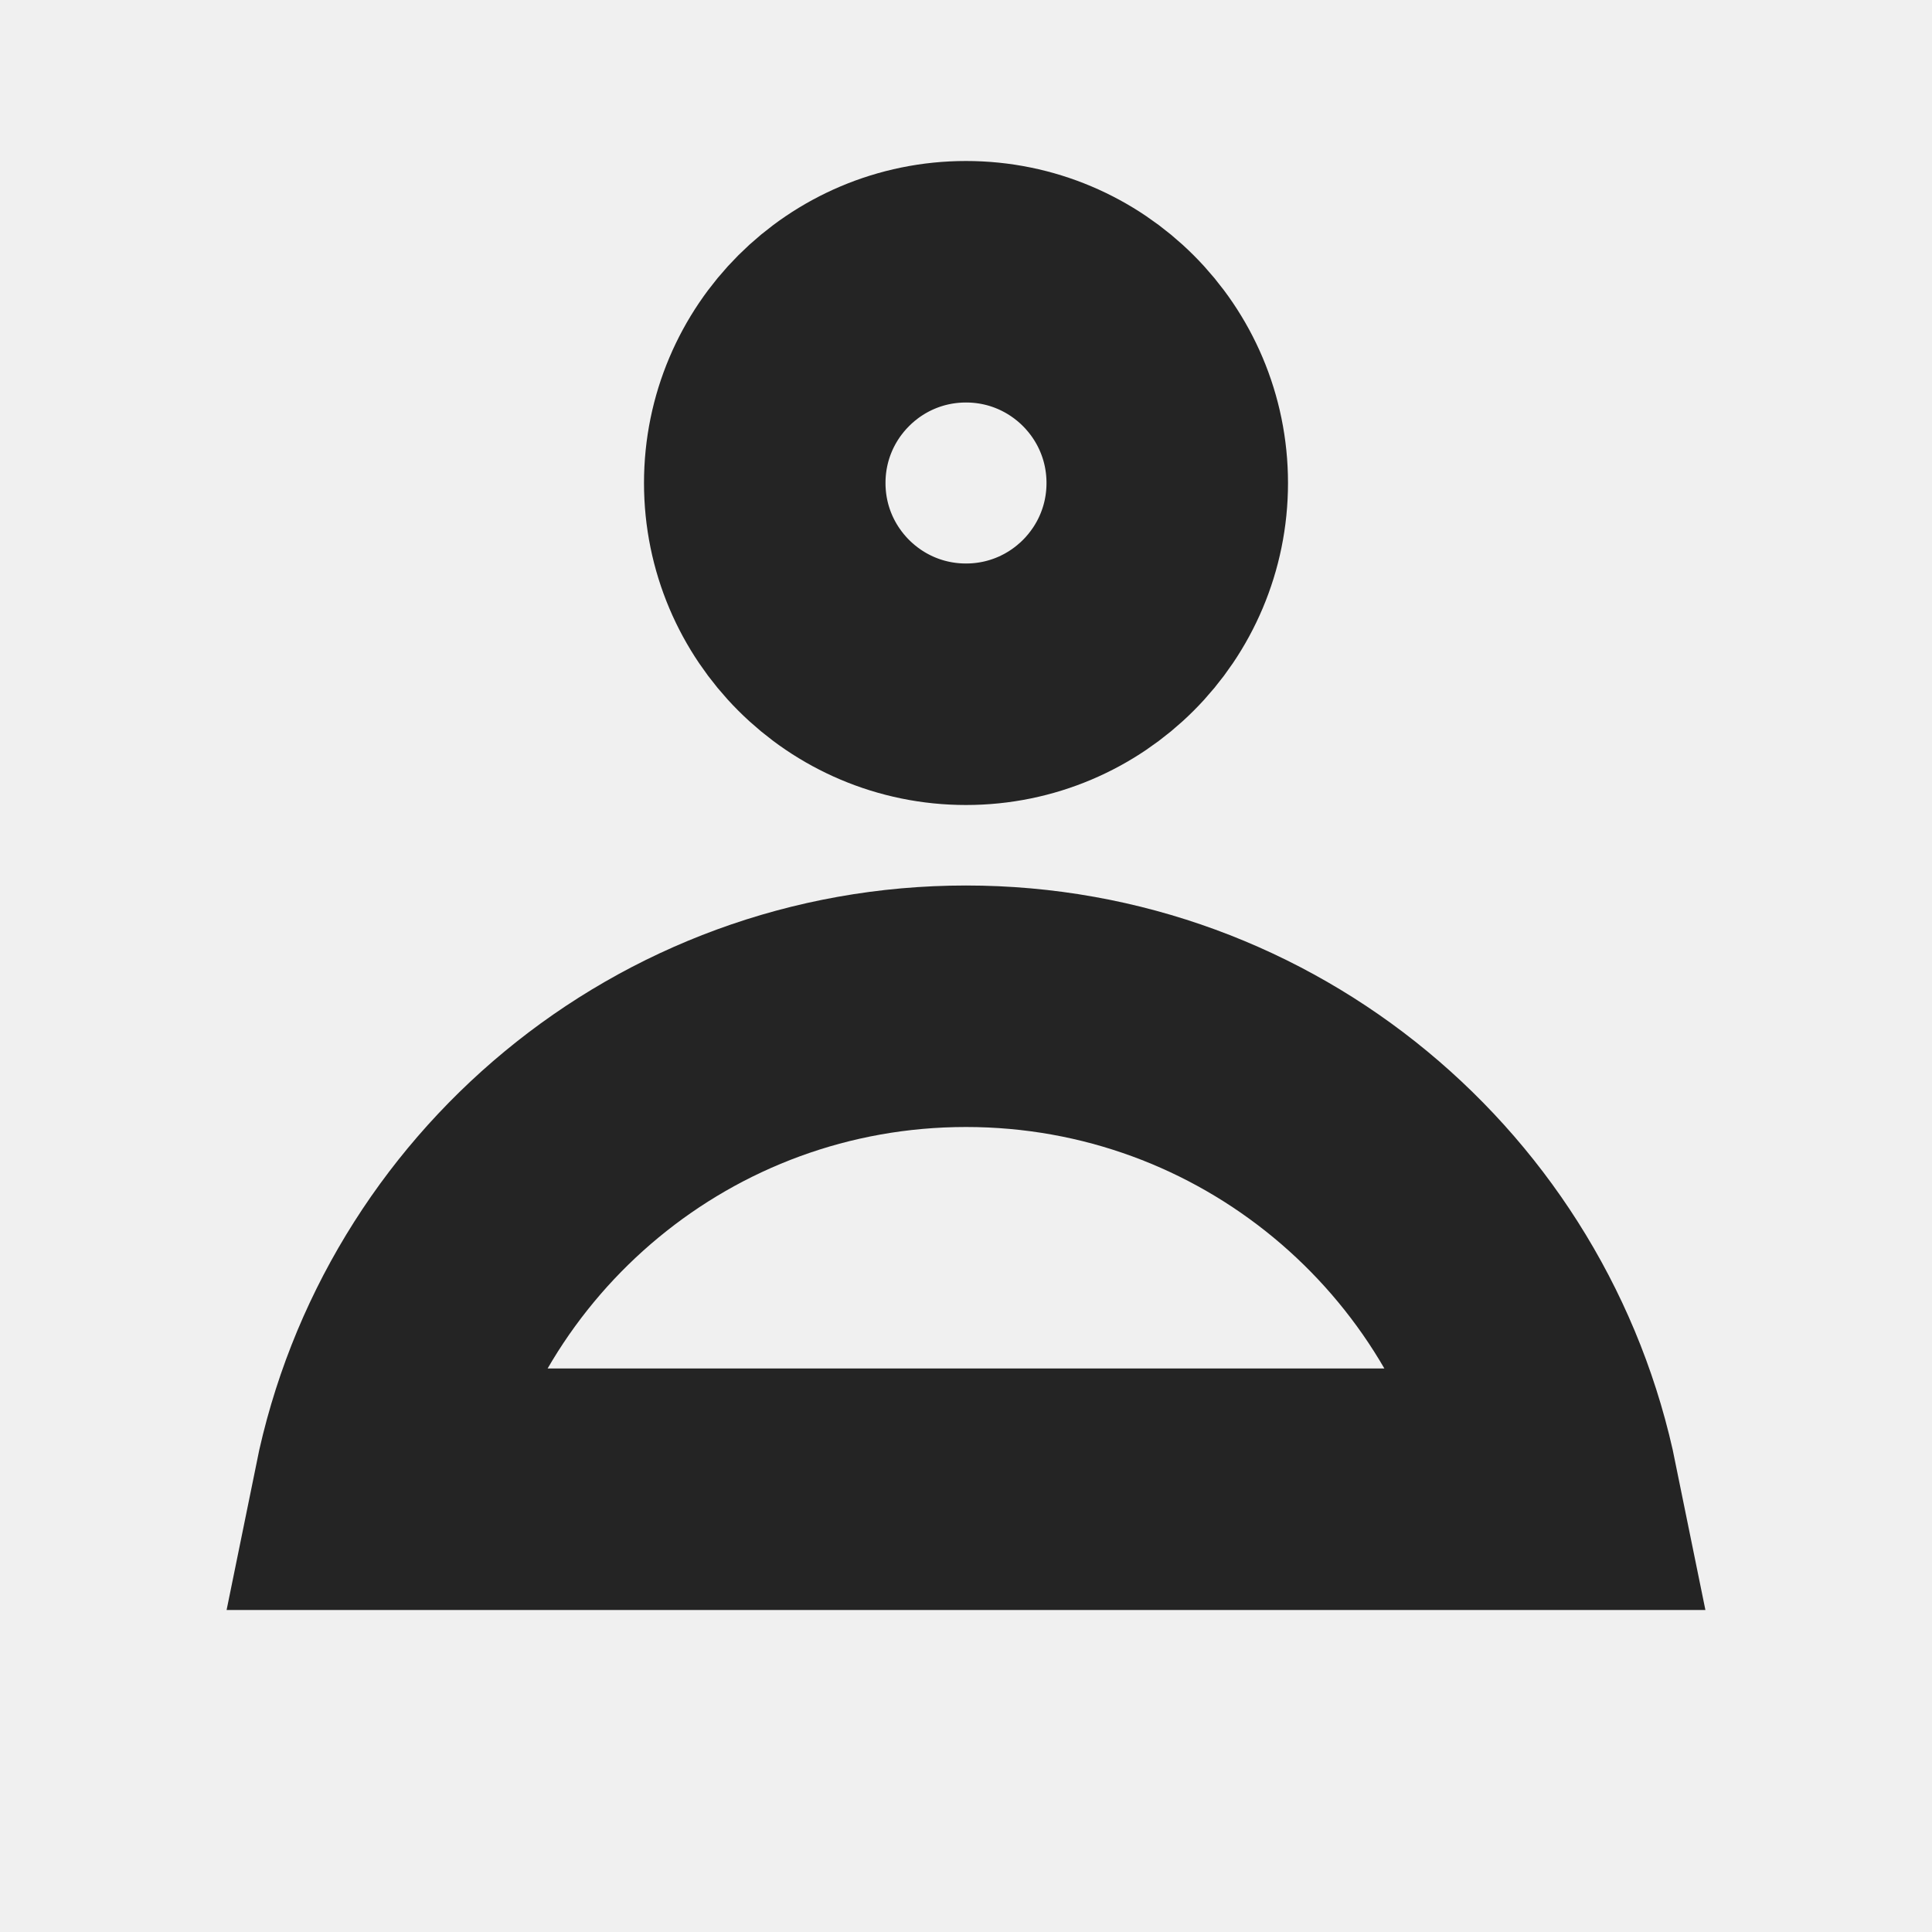
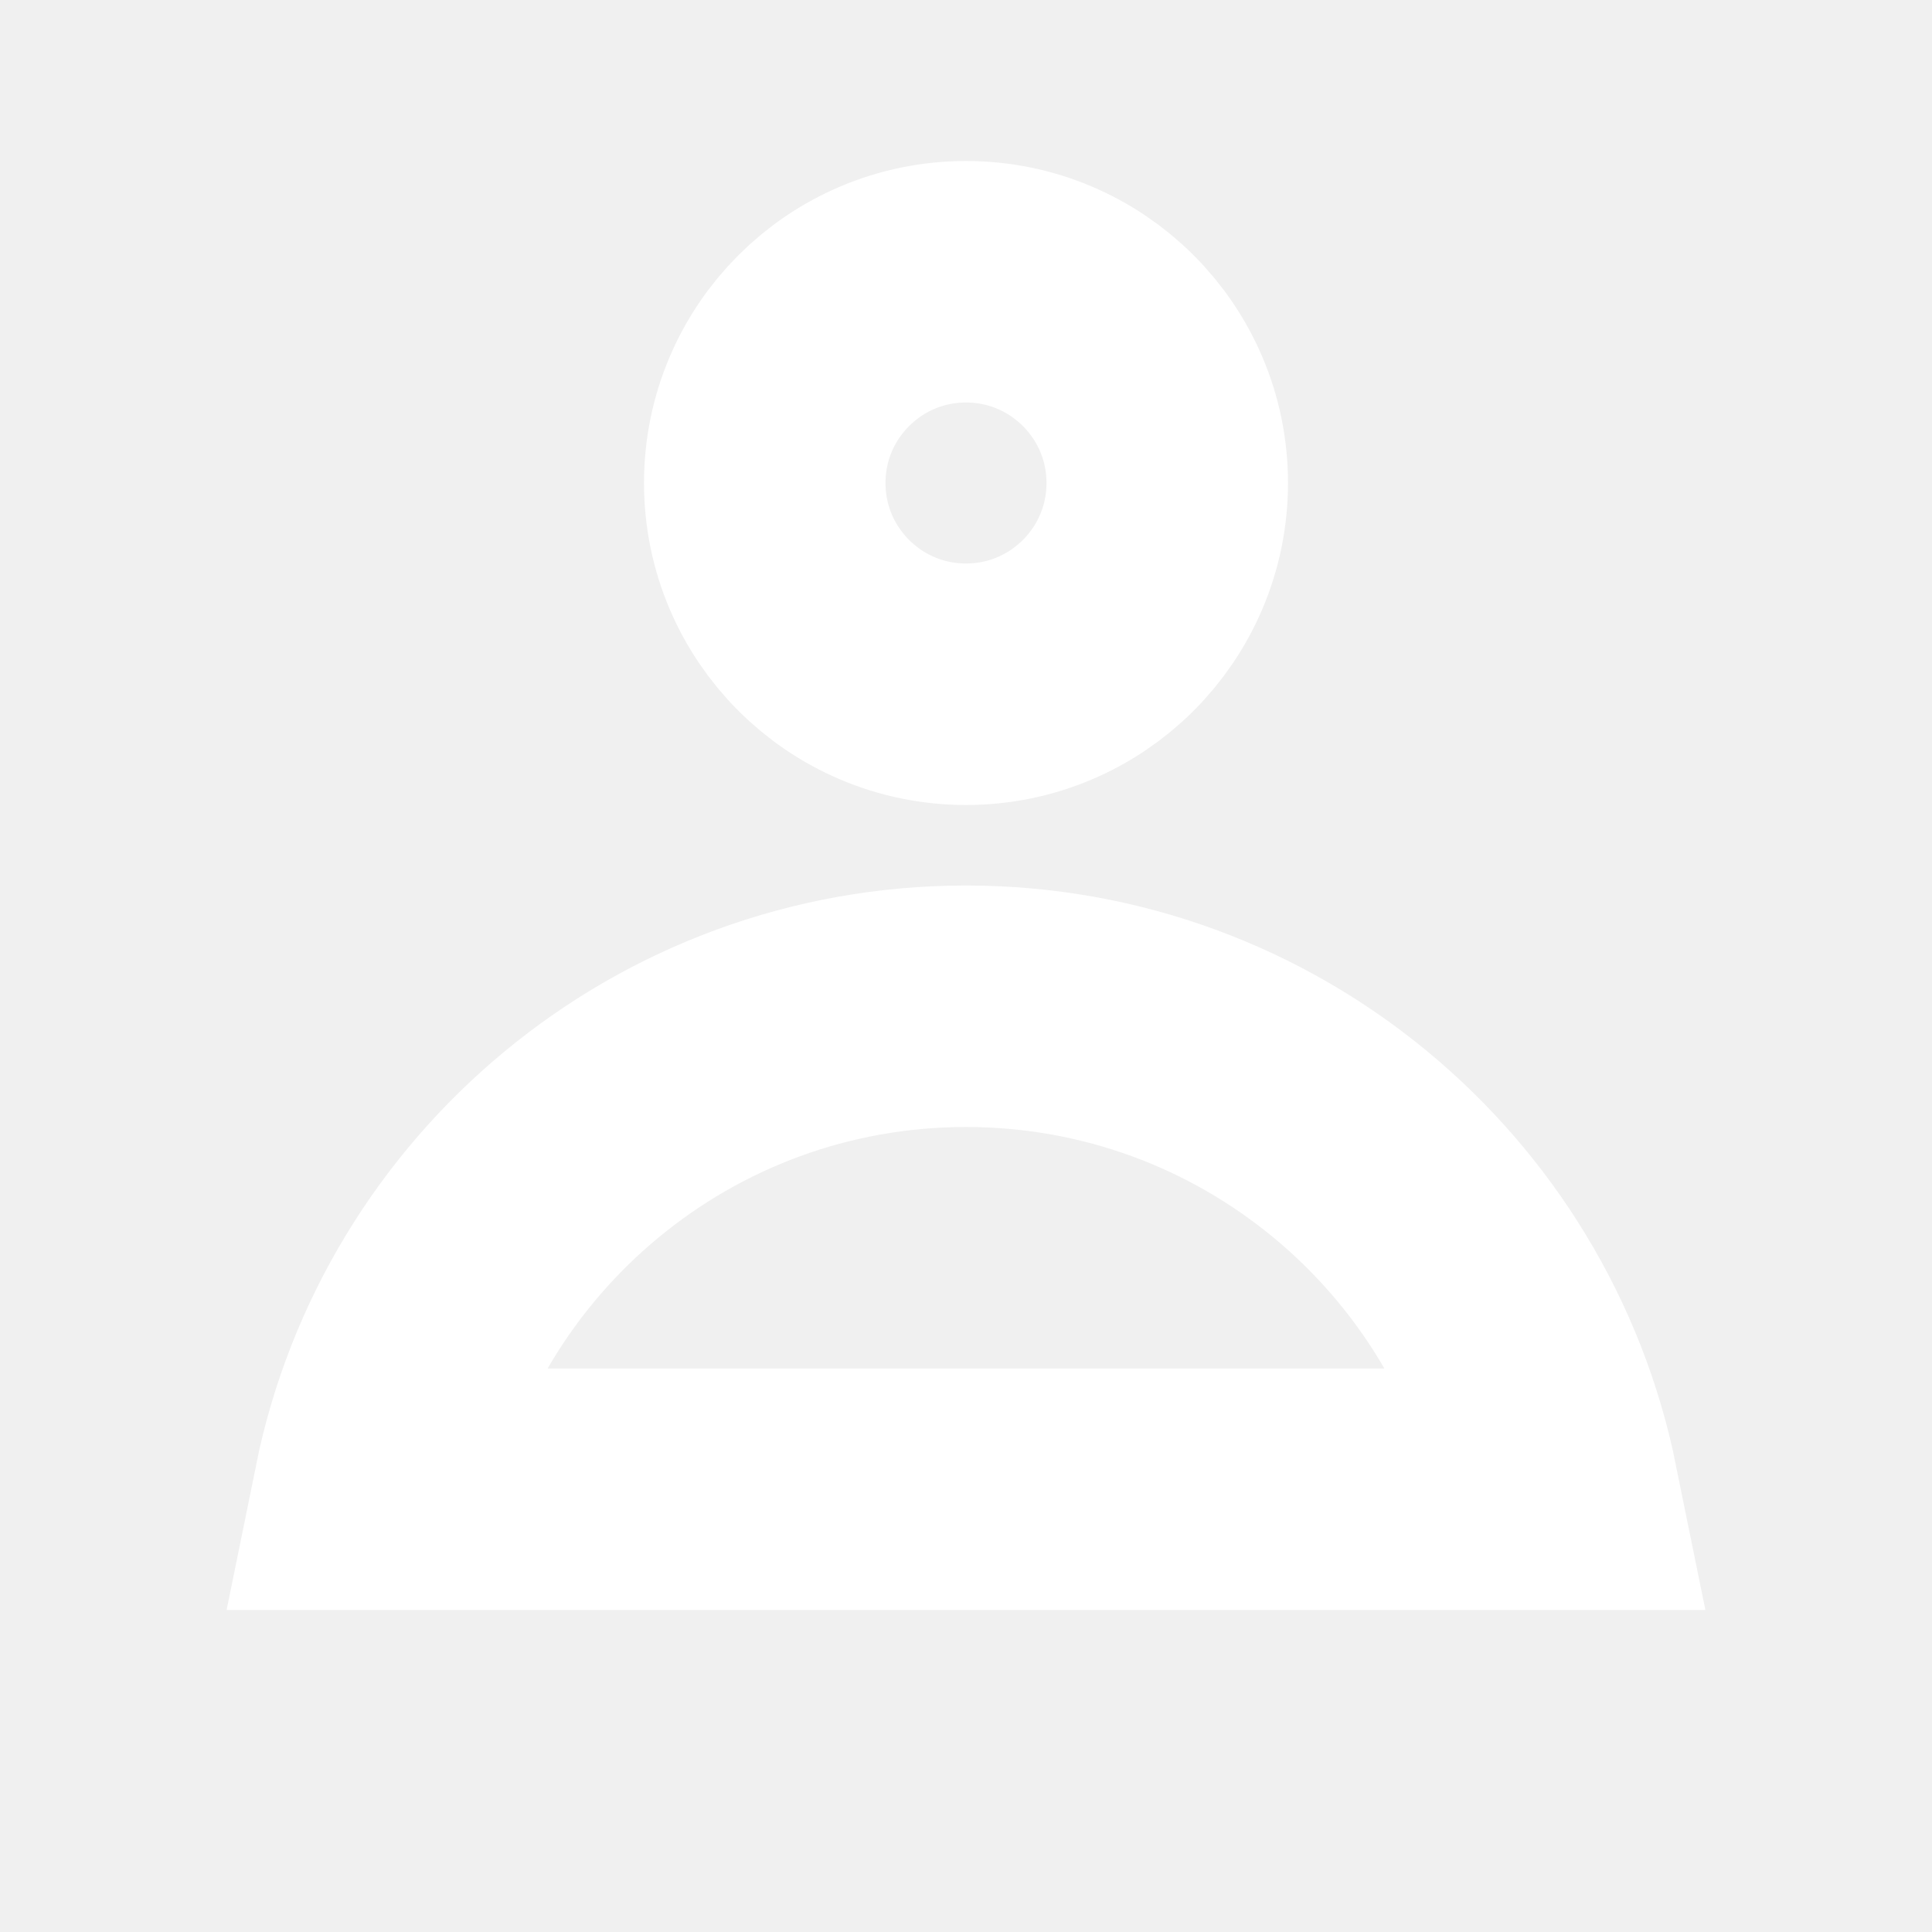
<svg xmlns="http://www.w3.org/2000/svg" width="24px" height="24px" viewBox="0 0 24 24" version="1.1">
  <defs />
  <g id="icon-account" stroke="none" stroke-width="1" fill="none" fill-rule="evenodd">
-     <g id="Group" transform="translate(3, 2)" stroke="#242424" stroke-width="3">
+     <g id="Group" transform="translate(3, 2)" stroke="#ffffff" stroke-width="3">
      <path d="M1.65,16.5 L16.35,16.5 C15.655,13.077 12.628,10.5 9,10.5 C5.372,10.5 2.345,13.077 1.65,16.5 Z" id="Combined-Shape" />
      <circle id="Oval-3" cx="9" cy="4" r="2.5" />
    </g>
  </g>
</svg>
